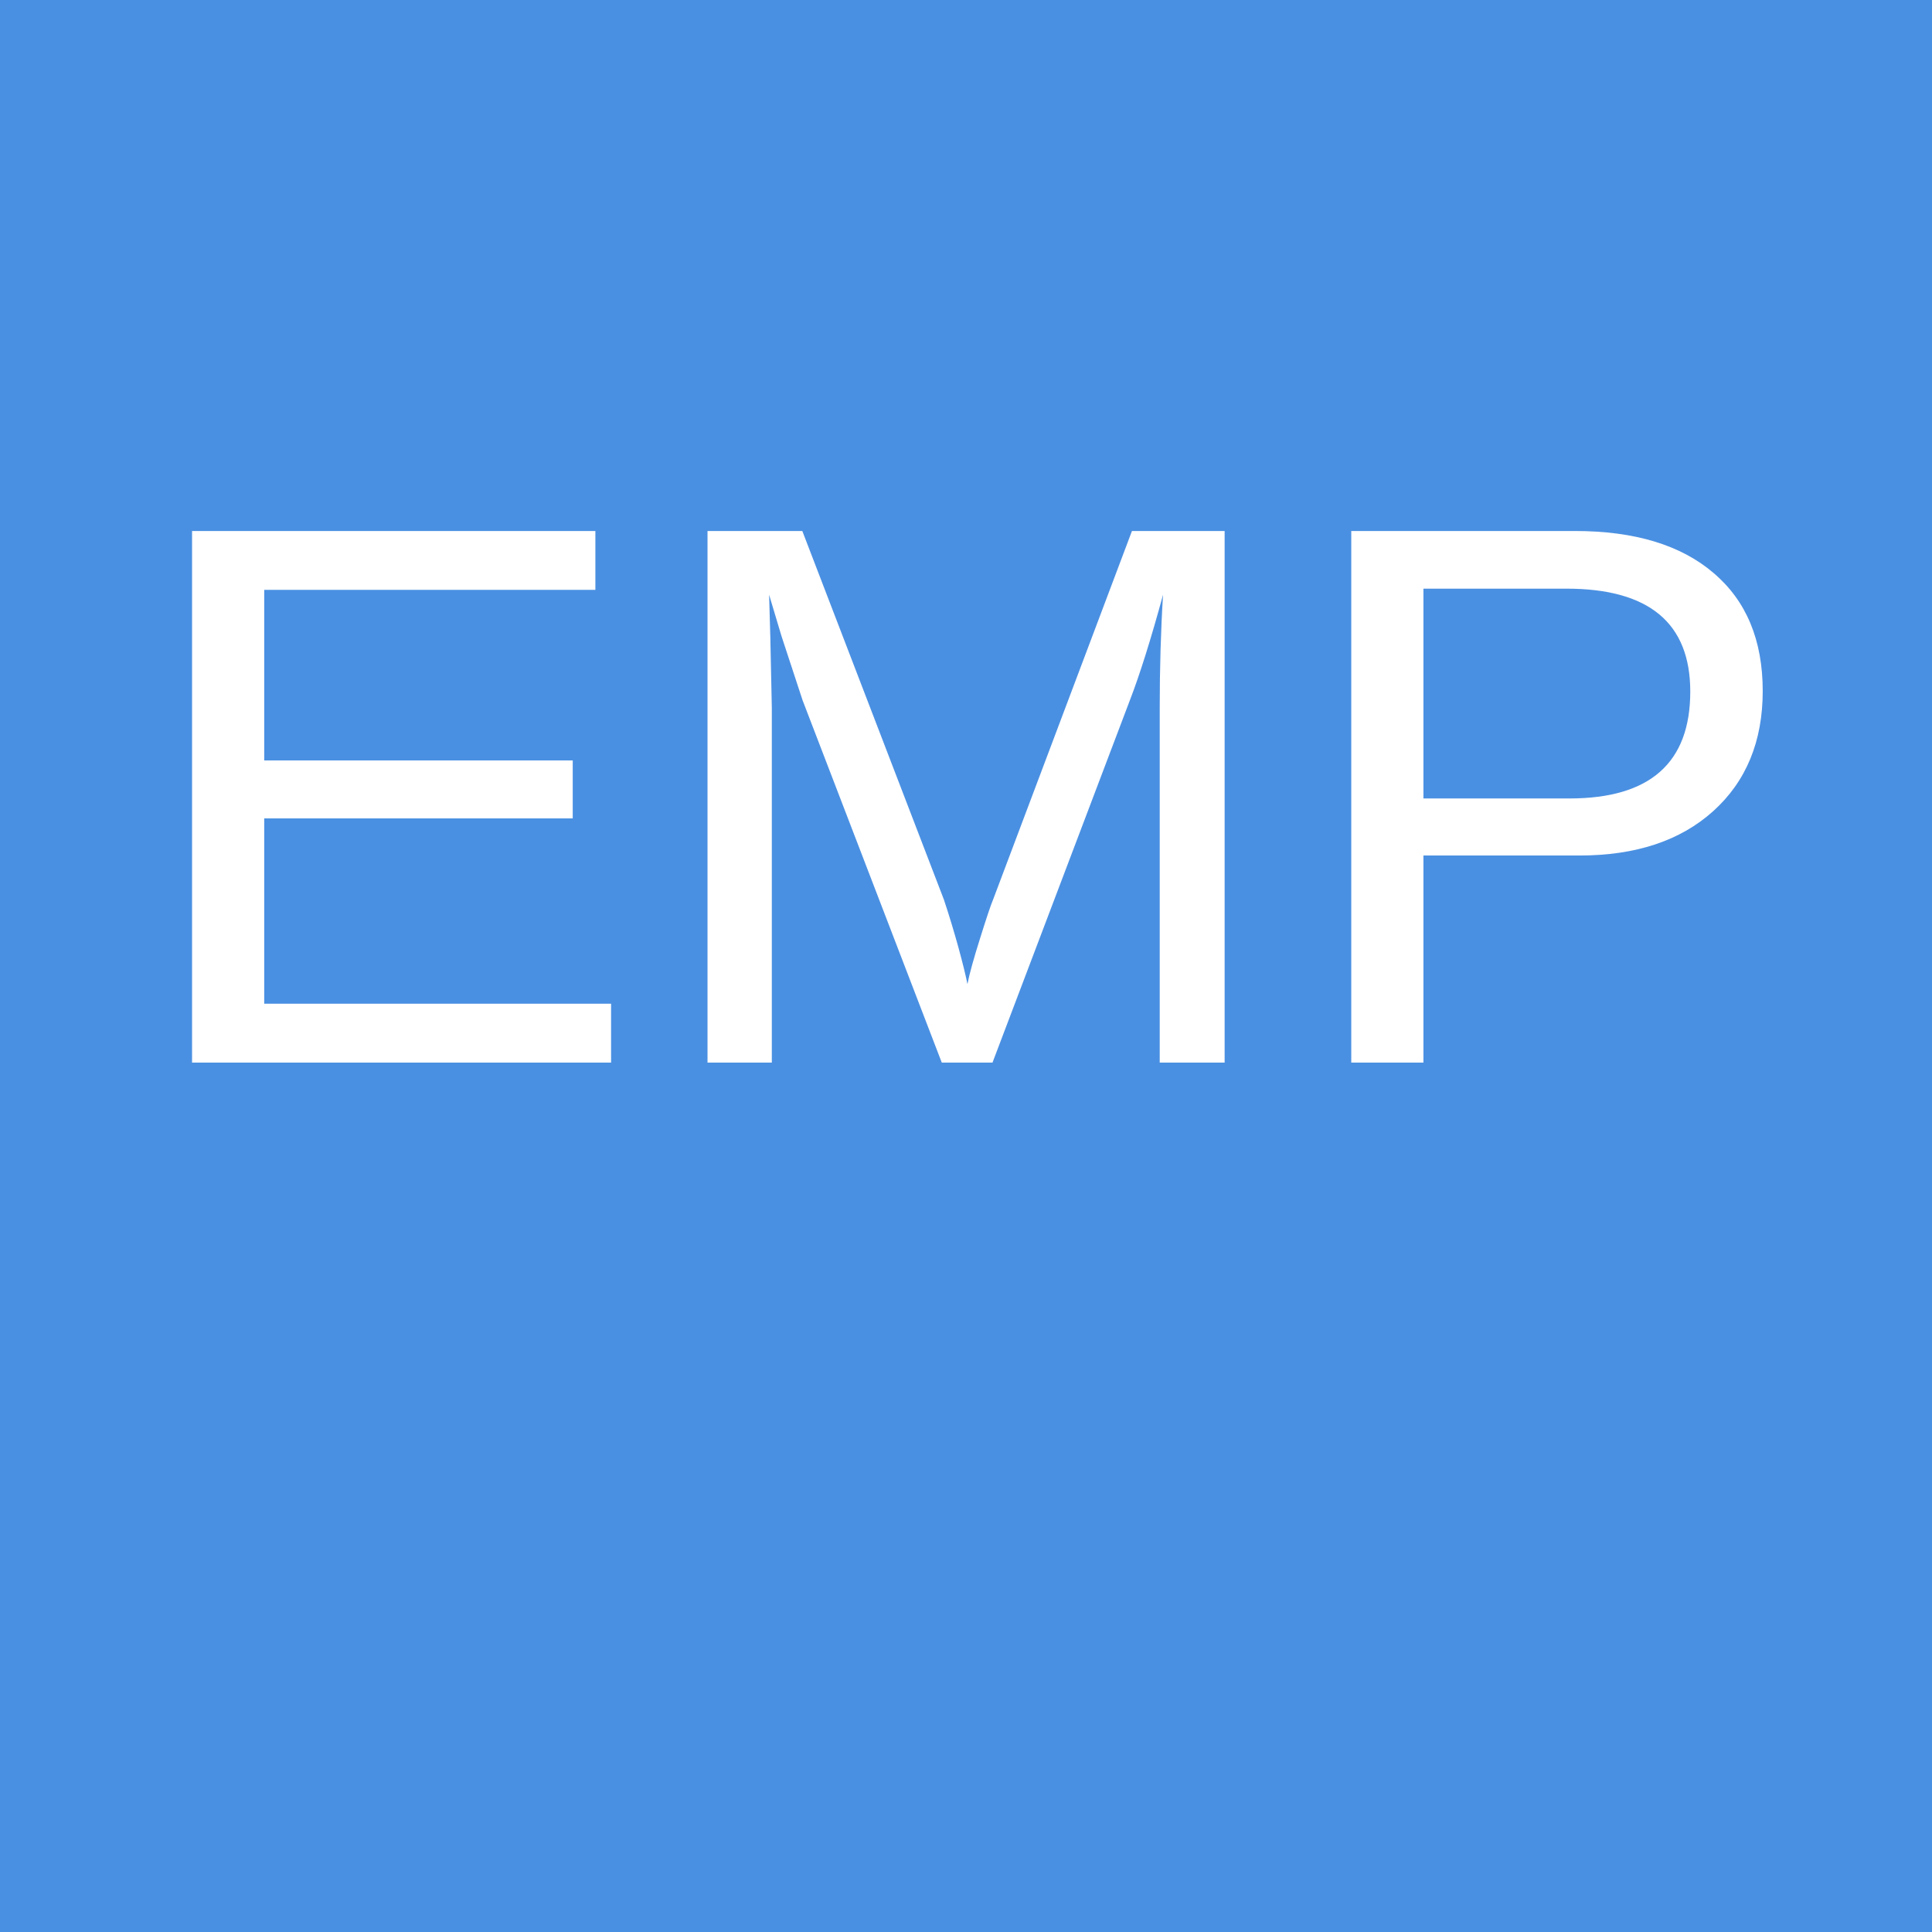
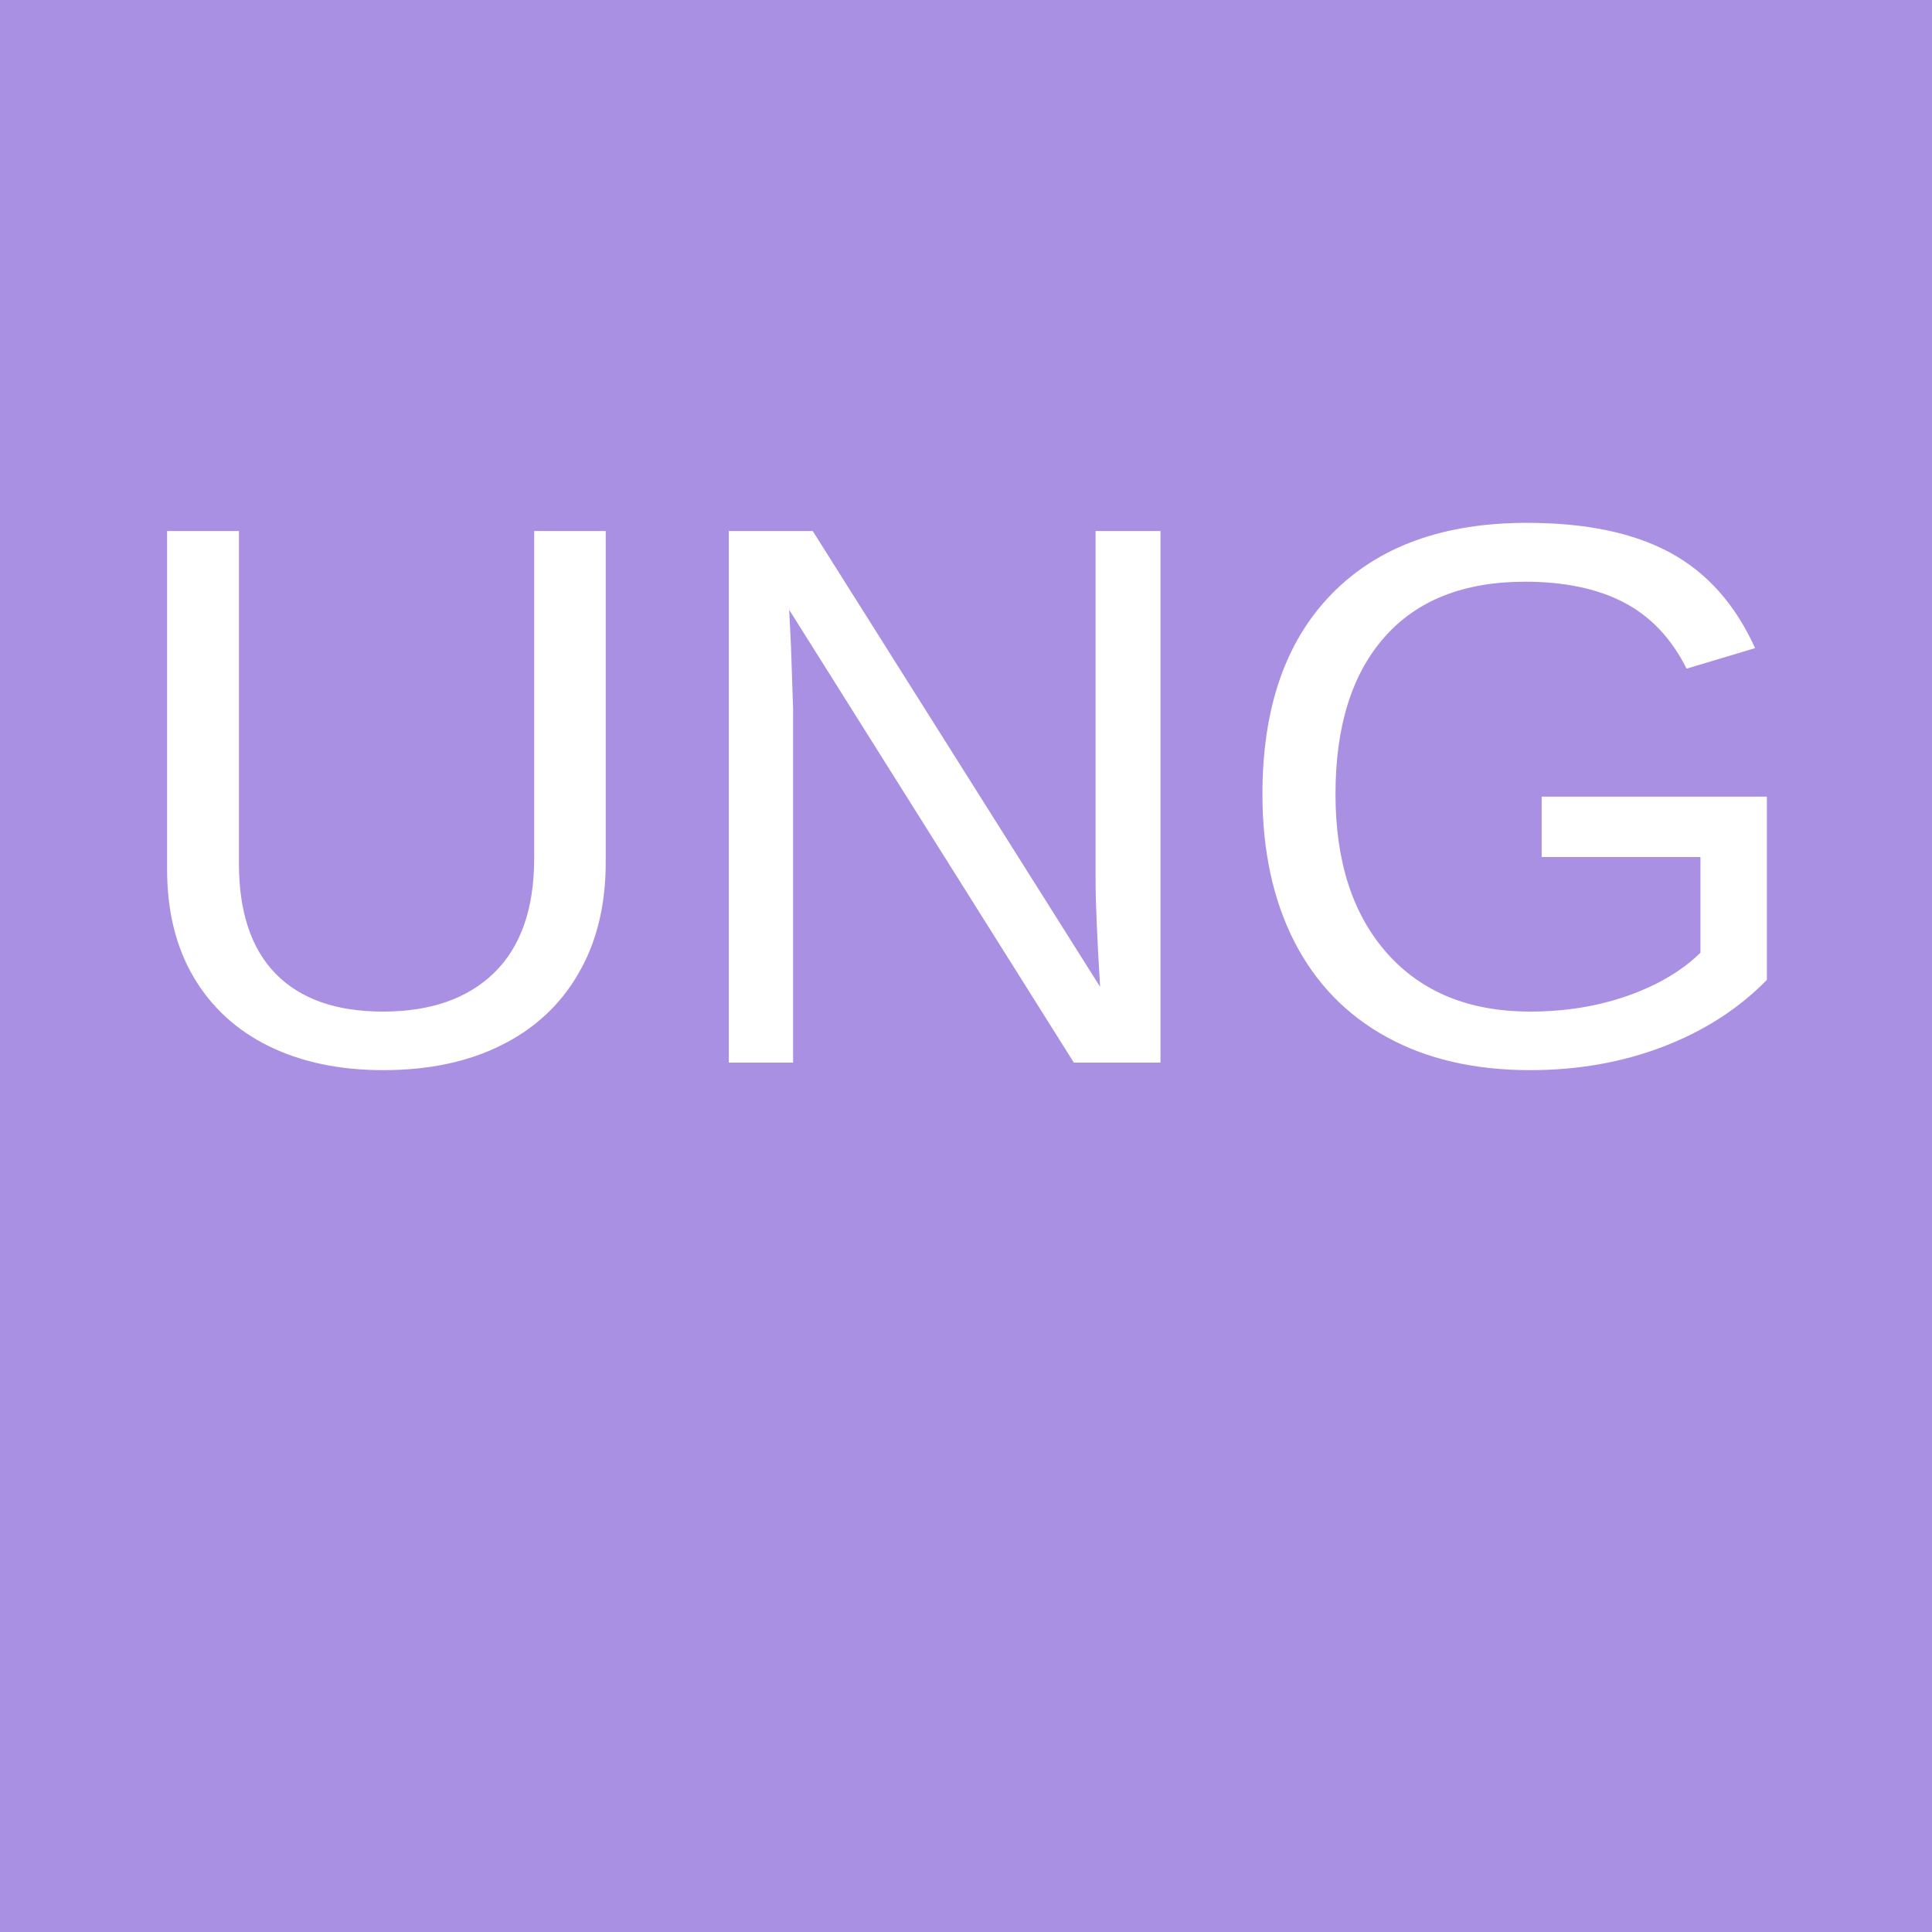
<svg xmlns="http://www.w3.org/2000/svg" width="100" height="100" viewBox="0 0 100 100">
-   <rect width="100" height="100" fill="#4A90E2" />
-   <text x="50" y="55" font-family="Arial, sans-serif" font-size="40" fill="white" text-anchor="middle">EMP</text>
+   <rect width="100" height="100" fill="#AA90E2" />
+   <text x="50" y="55" font-family="Arial, sans-serif" font-size="40" fill="white" text-anchor="middle">UNG</text>
</svg>
